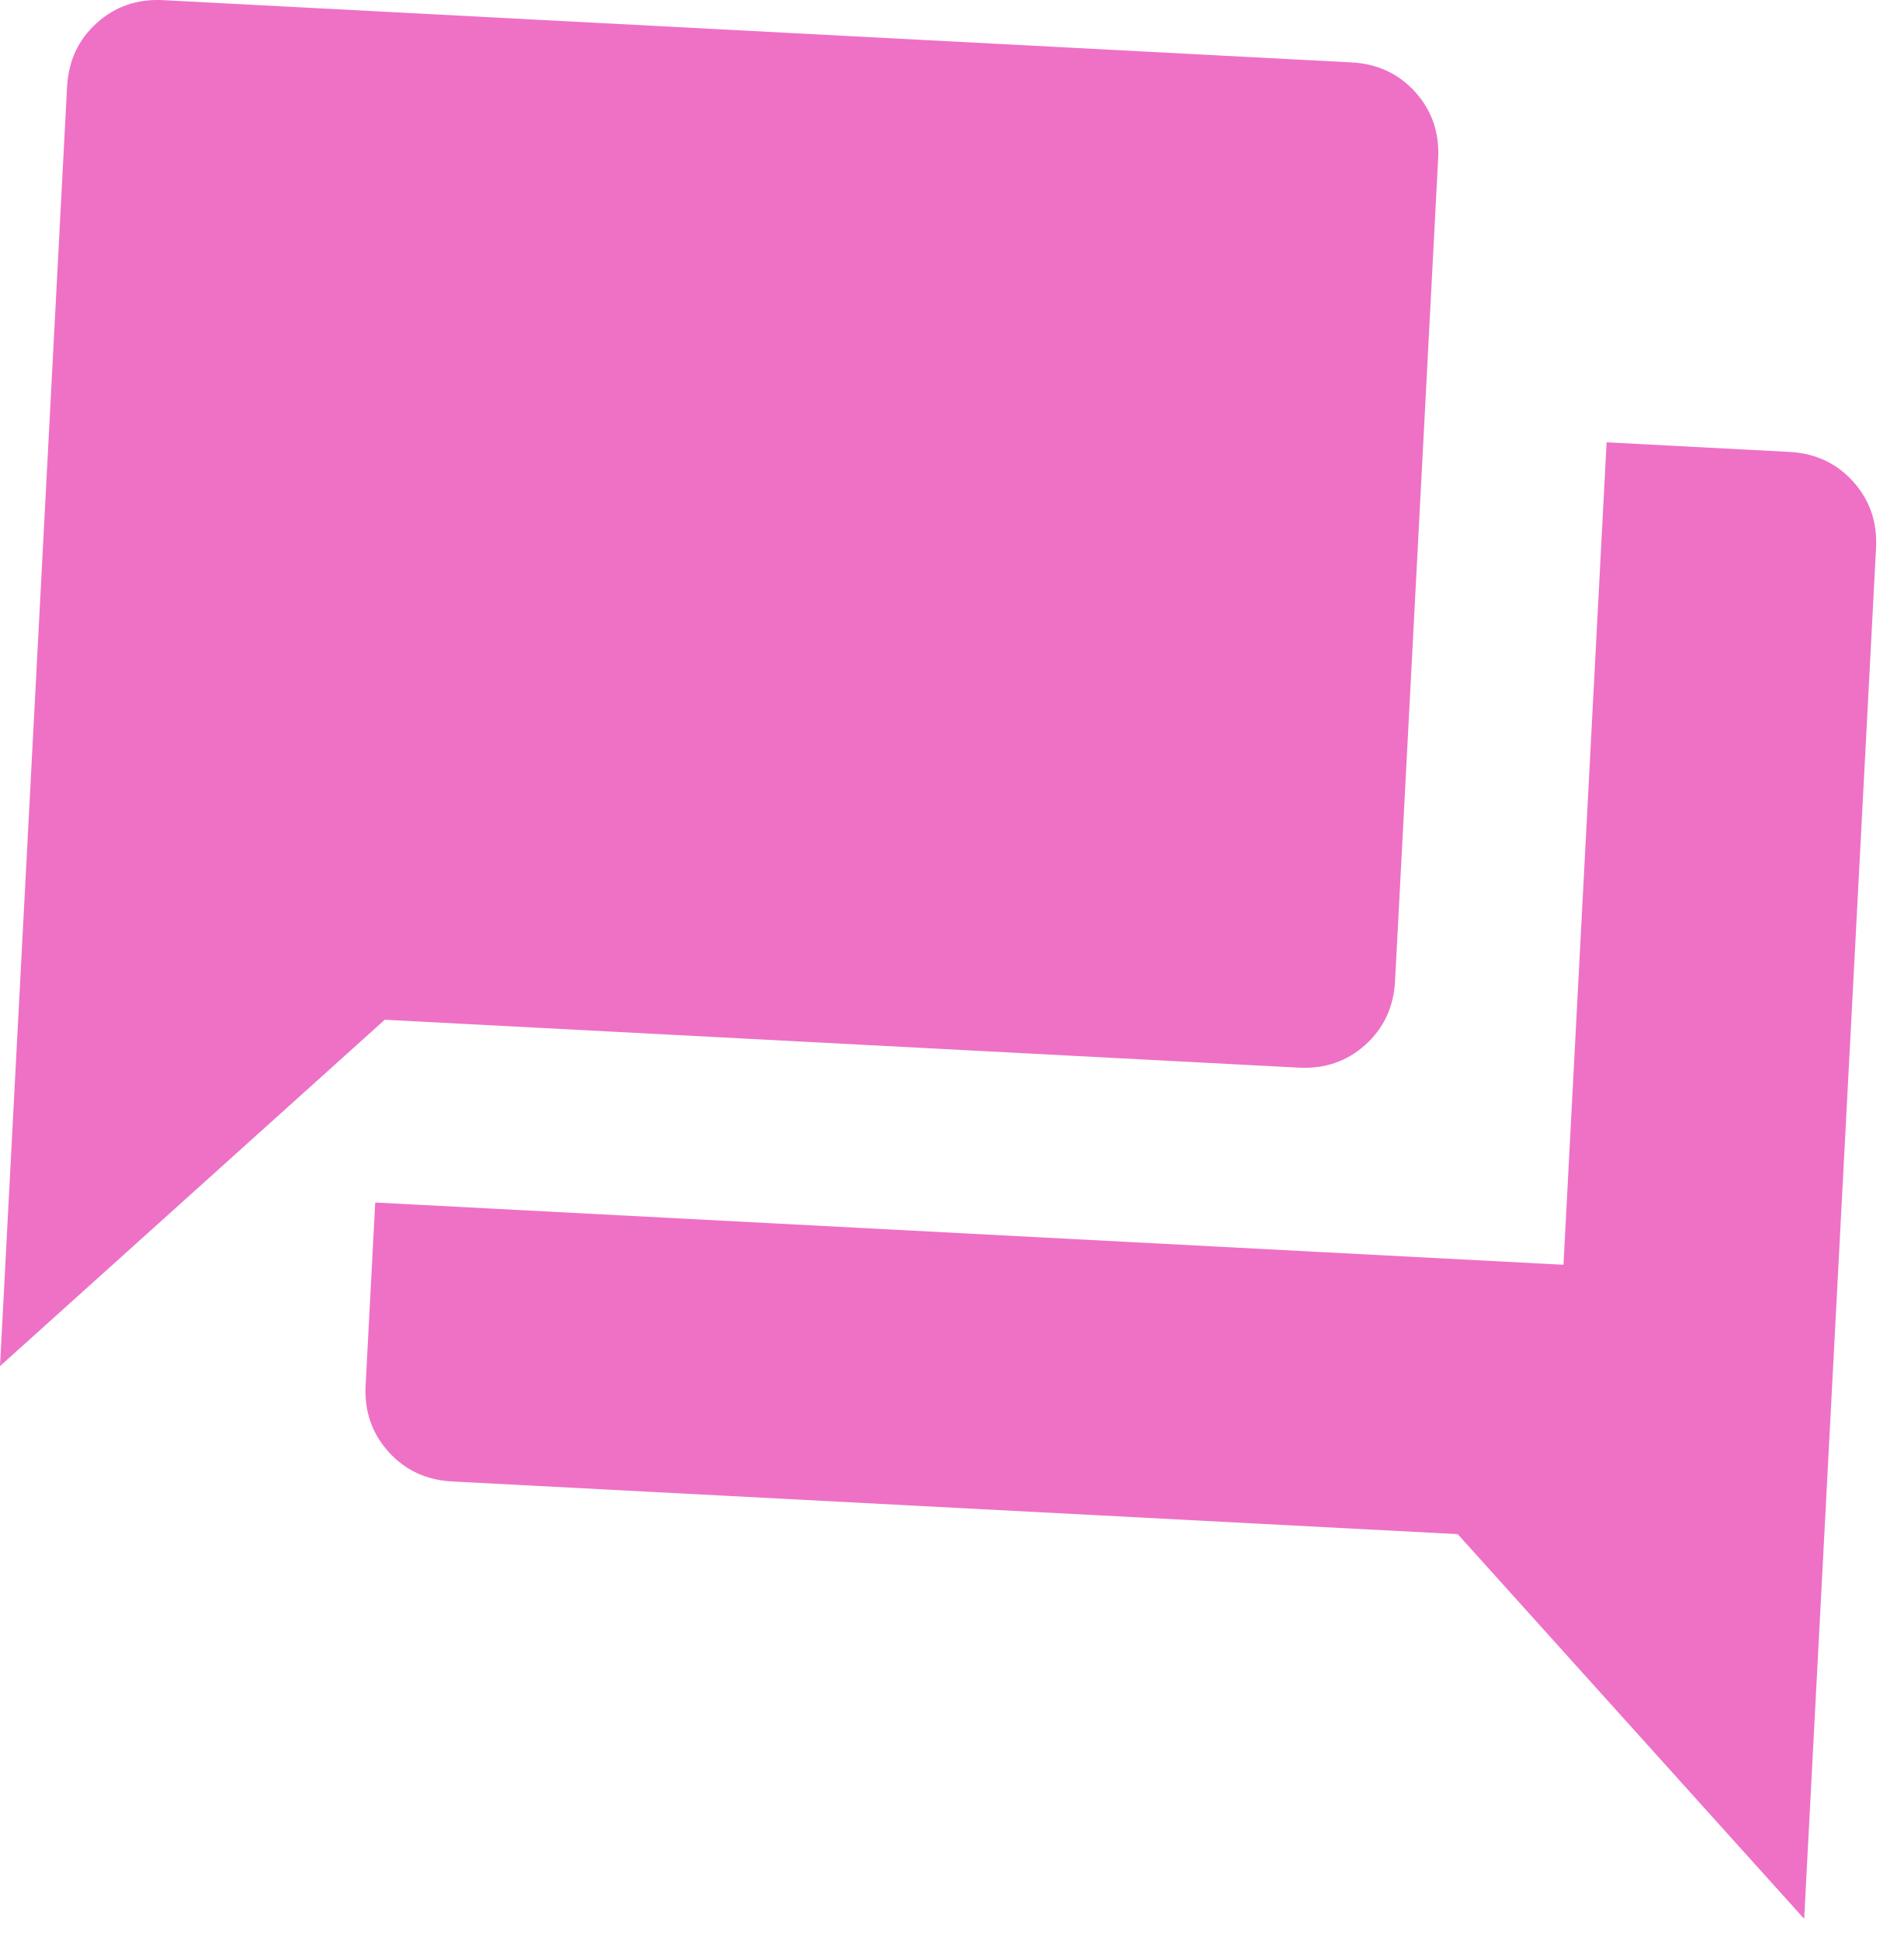
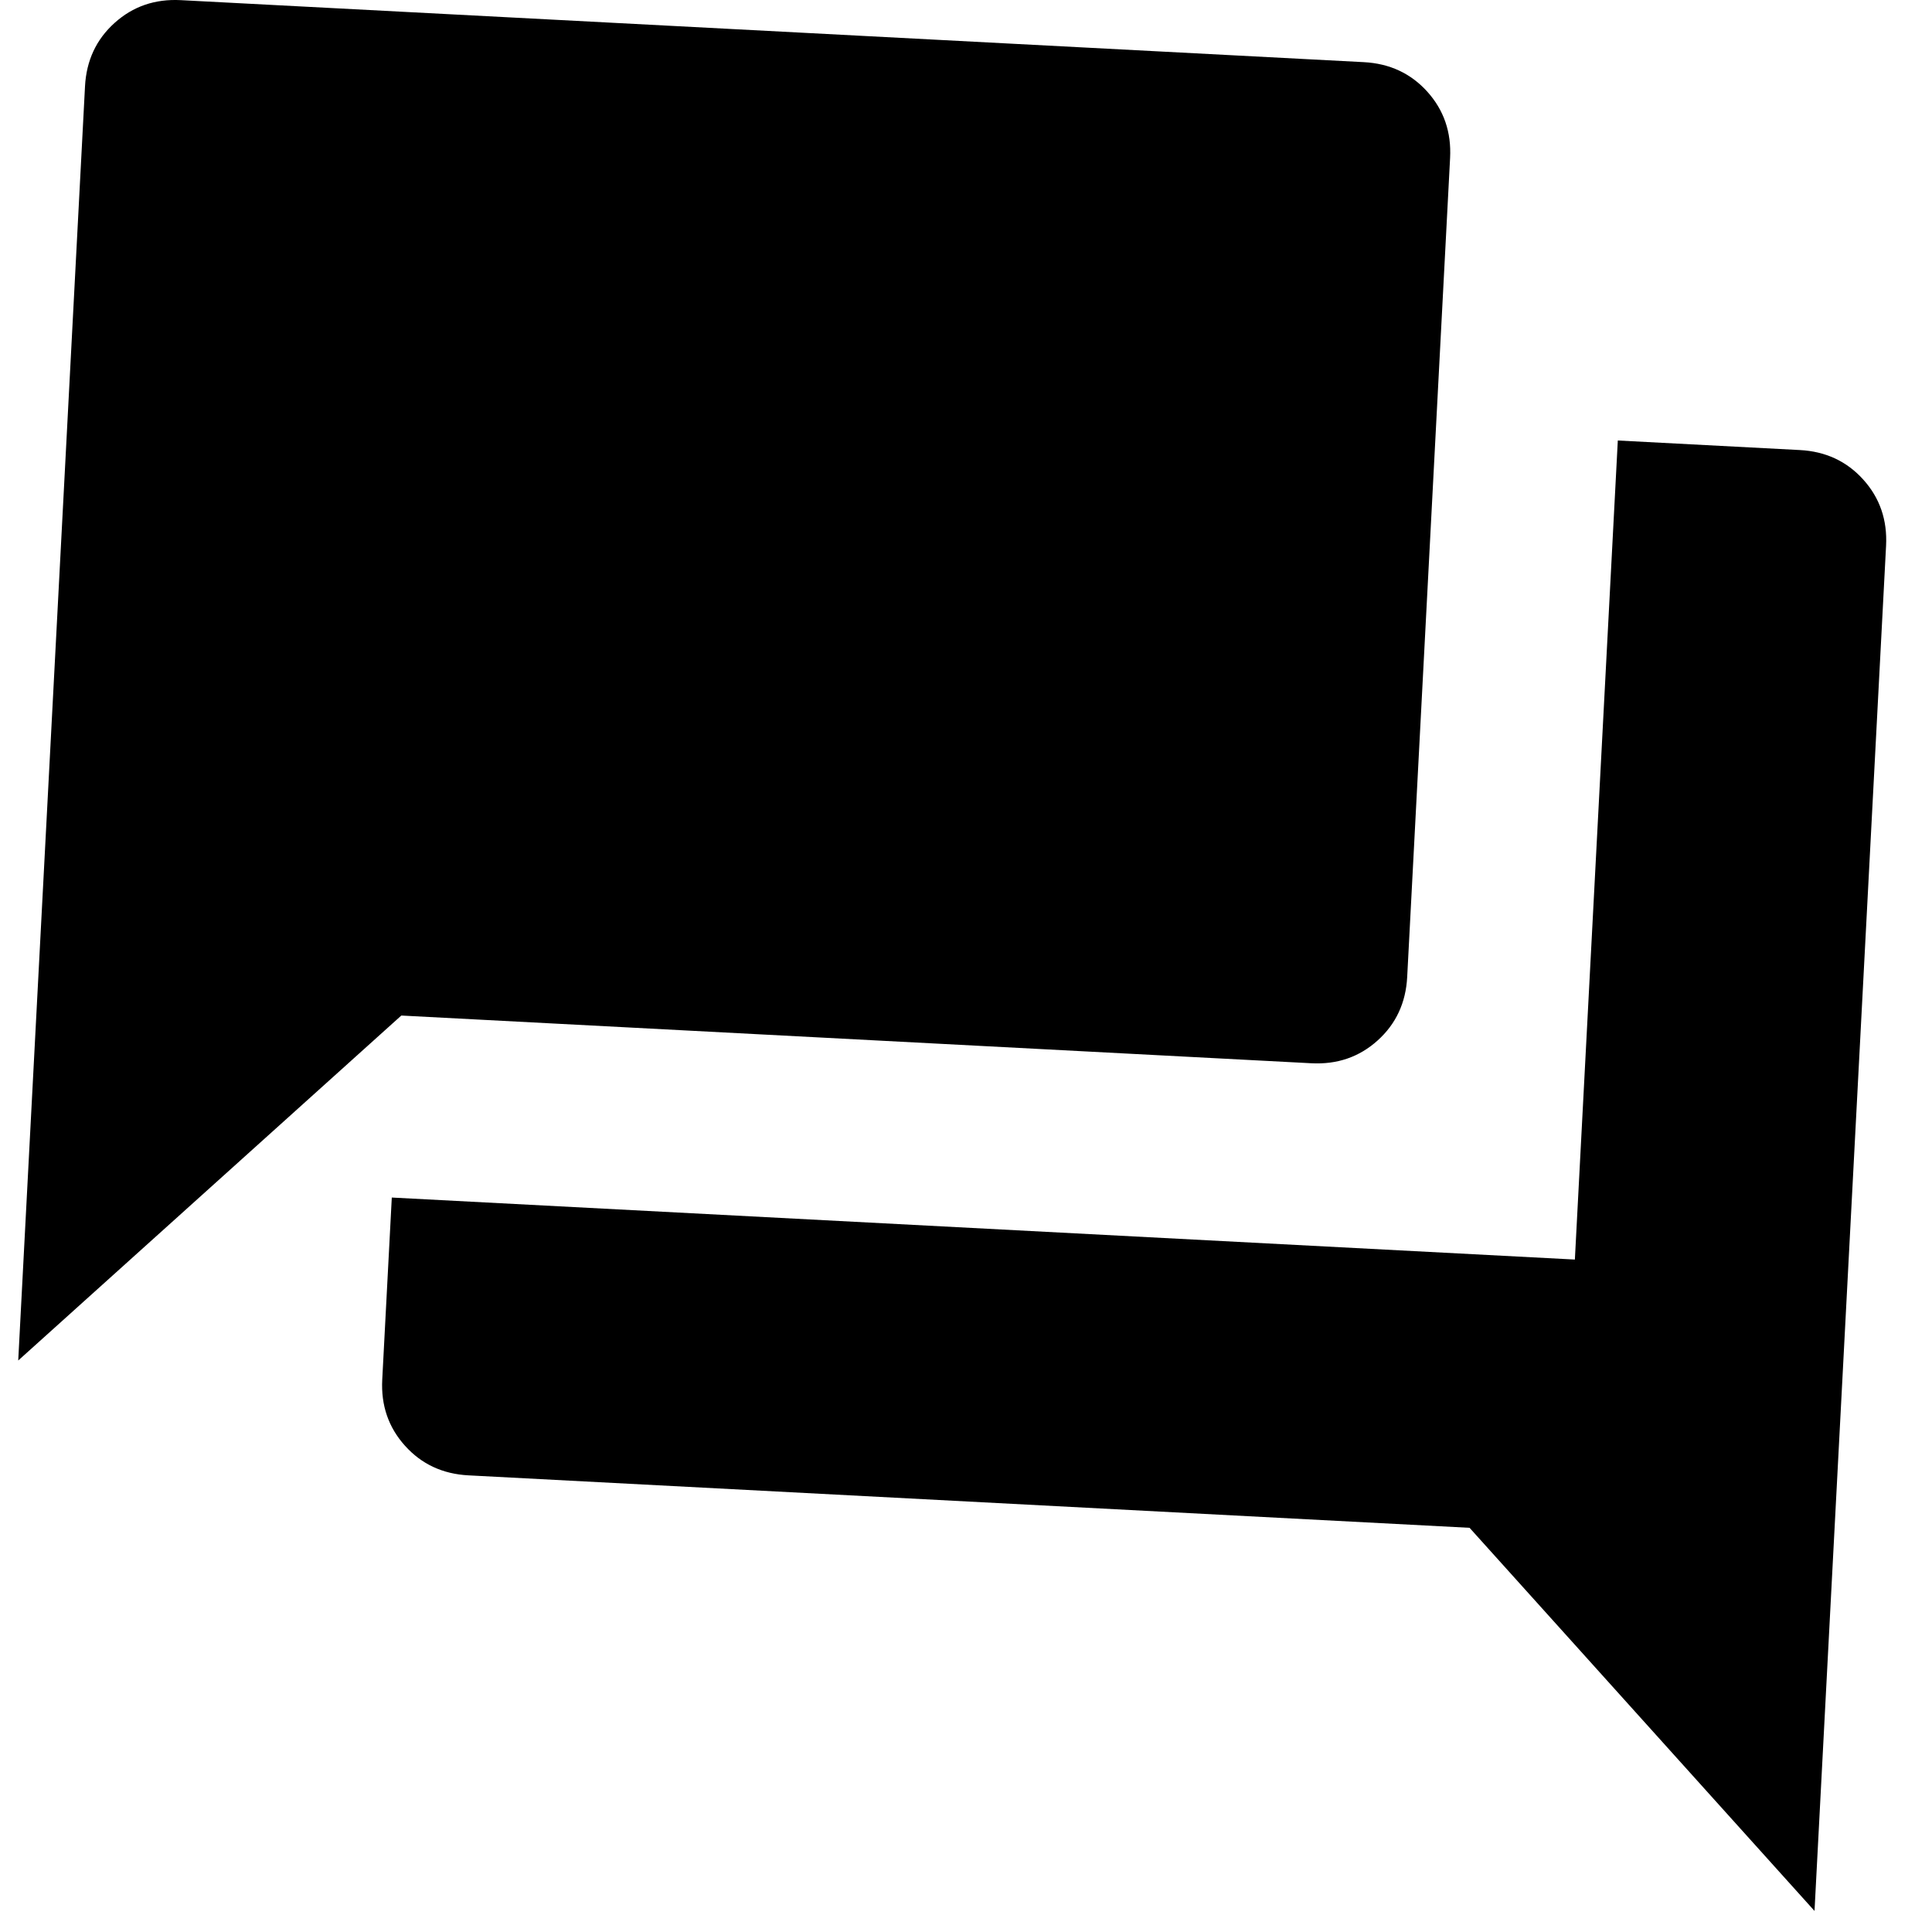
- <svg xmlns="http://www.w3.org/2000/svg" width="52" height="53" viewBox="0 0 52 53" fill="none">
-   <path d="M12.352 40.473C11.645 40.436 11.064 40.166 10.611 39.662C10.157 39.158 9.949 38.553 9.986 37.846L10.248 32.852L42.703 34.553V34.553L43.881 12.084L48.874 12.346C49.581 12.383 50.162 12.653 50.615 13.157C51.069 13.66 51.277 14.266 51.24 14.973L49.277 52.422L39.814 41.912L12.352 40.473V40.473M-0 37.322L1.832 2.37C1.869 1.663 2.139 1.082 2.643 0.629C3.146 0.175 3.752 -0.033 4.459 0.004L36.914 1.705C37.622 1.742 38.202 2.013 38.656 2.516C39.109 3.02 39.317 3.625 39.28 4.333L38.103 26.802C38.066 27.509 37.795 28.09 37.292 28.543C36.788 28.997 36.183 29.205 35.475 29.168L10.509 27.859L-0 37.322V37.322" fill="#EE71C6" />
+ <svg xmlns="http://www.w3.org/2000/svg" width="1em" height="1em" viewBox="0 0 52 53">
+   <path d="M12.352 40.473C11.645 40.436 11.064 40.166 10.611 39.662C10.157 39.158 9.949 38.553 9.986 37.846L10.248 32.852L42.703 34.553V34.553L43.881 12.084L48.874 12.346C49.581 12.383 50.162 12.653 50.615 13.157C51.069 13.66 51.277 14.266 51.24 14.973L49.277 52.422L39.814 41.912L12.352 40.473V40.473M-0 37.322L1.832 2.37C1.869 1.663 2.139 1.082 2.643 0.629C3.146 0.175 3.752 -0.033 4.459 0.004L36.914 1.705C37.622 1.742 38.202 2.013 38.656 2.516C39.109 3.02 39.317 3.625 39.28 4.333L38.103 26.802C38.066 27.509 37.795 28.09 37.292 28.543C36.788 28.997 36.183 29.205 35.475 29.168L10.509 27.859L-0 37.322V37.322" fill="currentColor" />
</svg>
